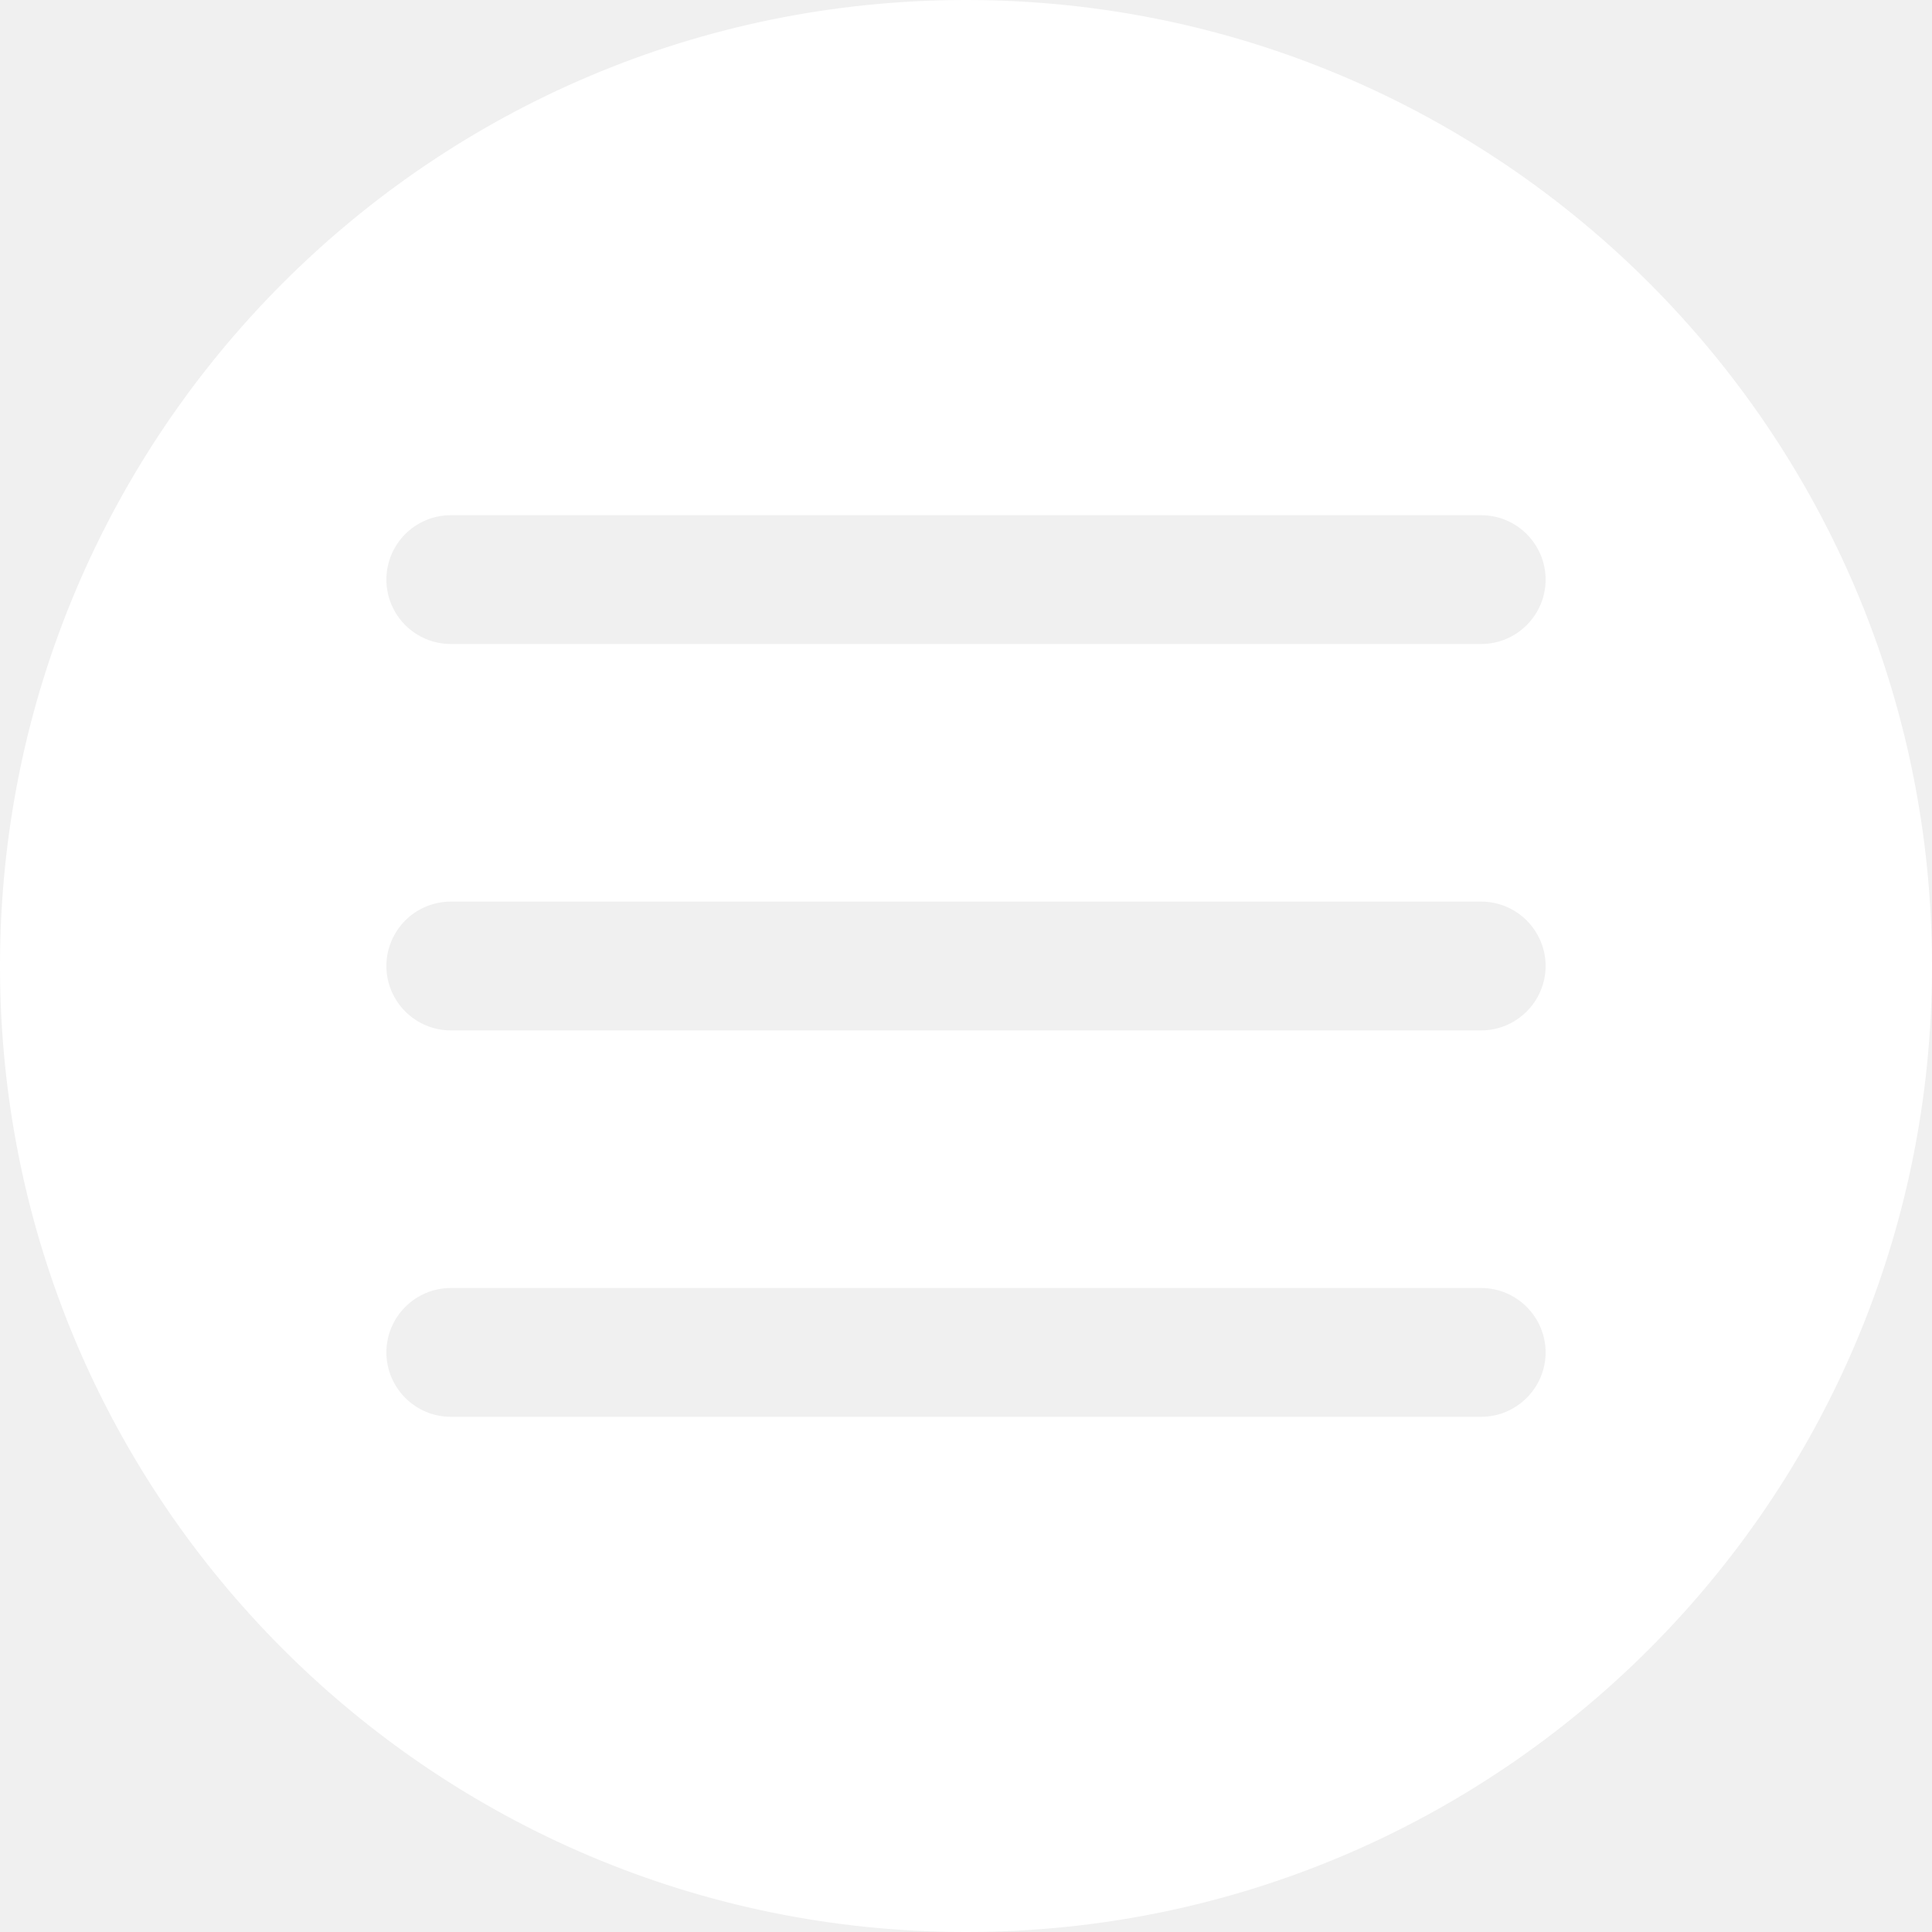
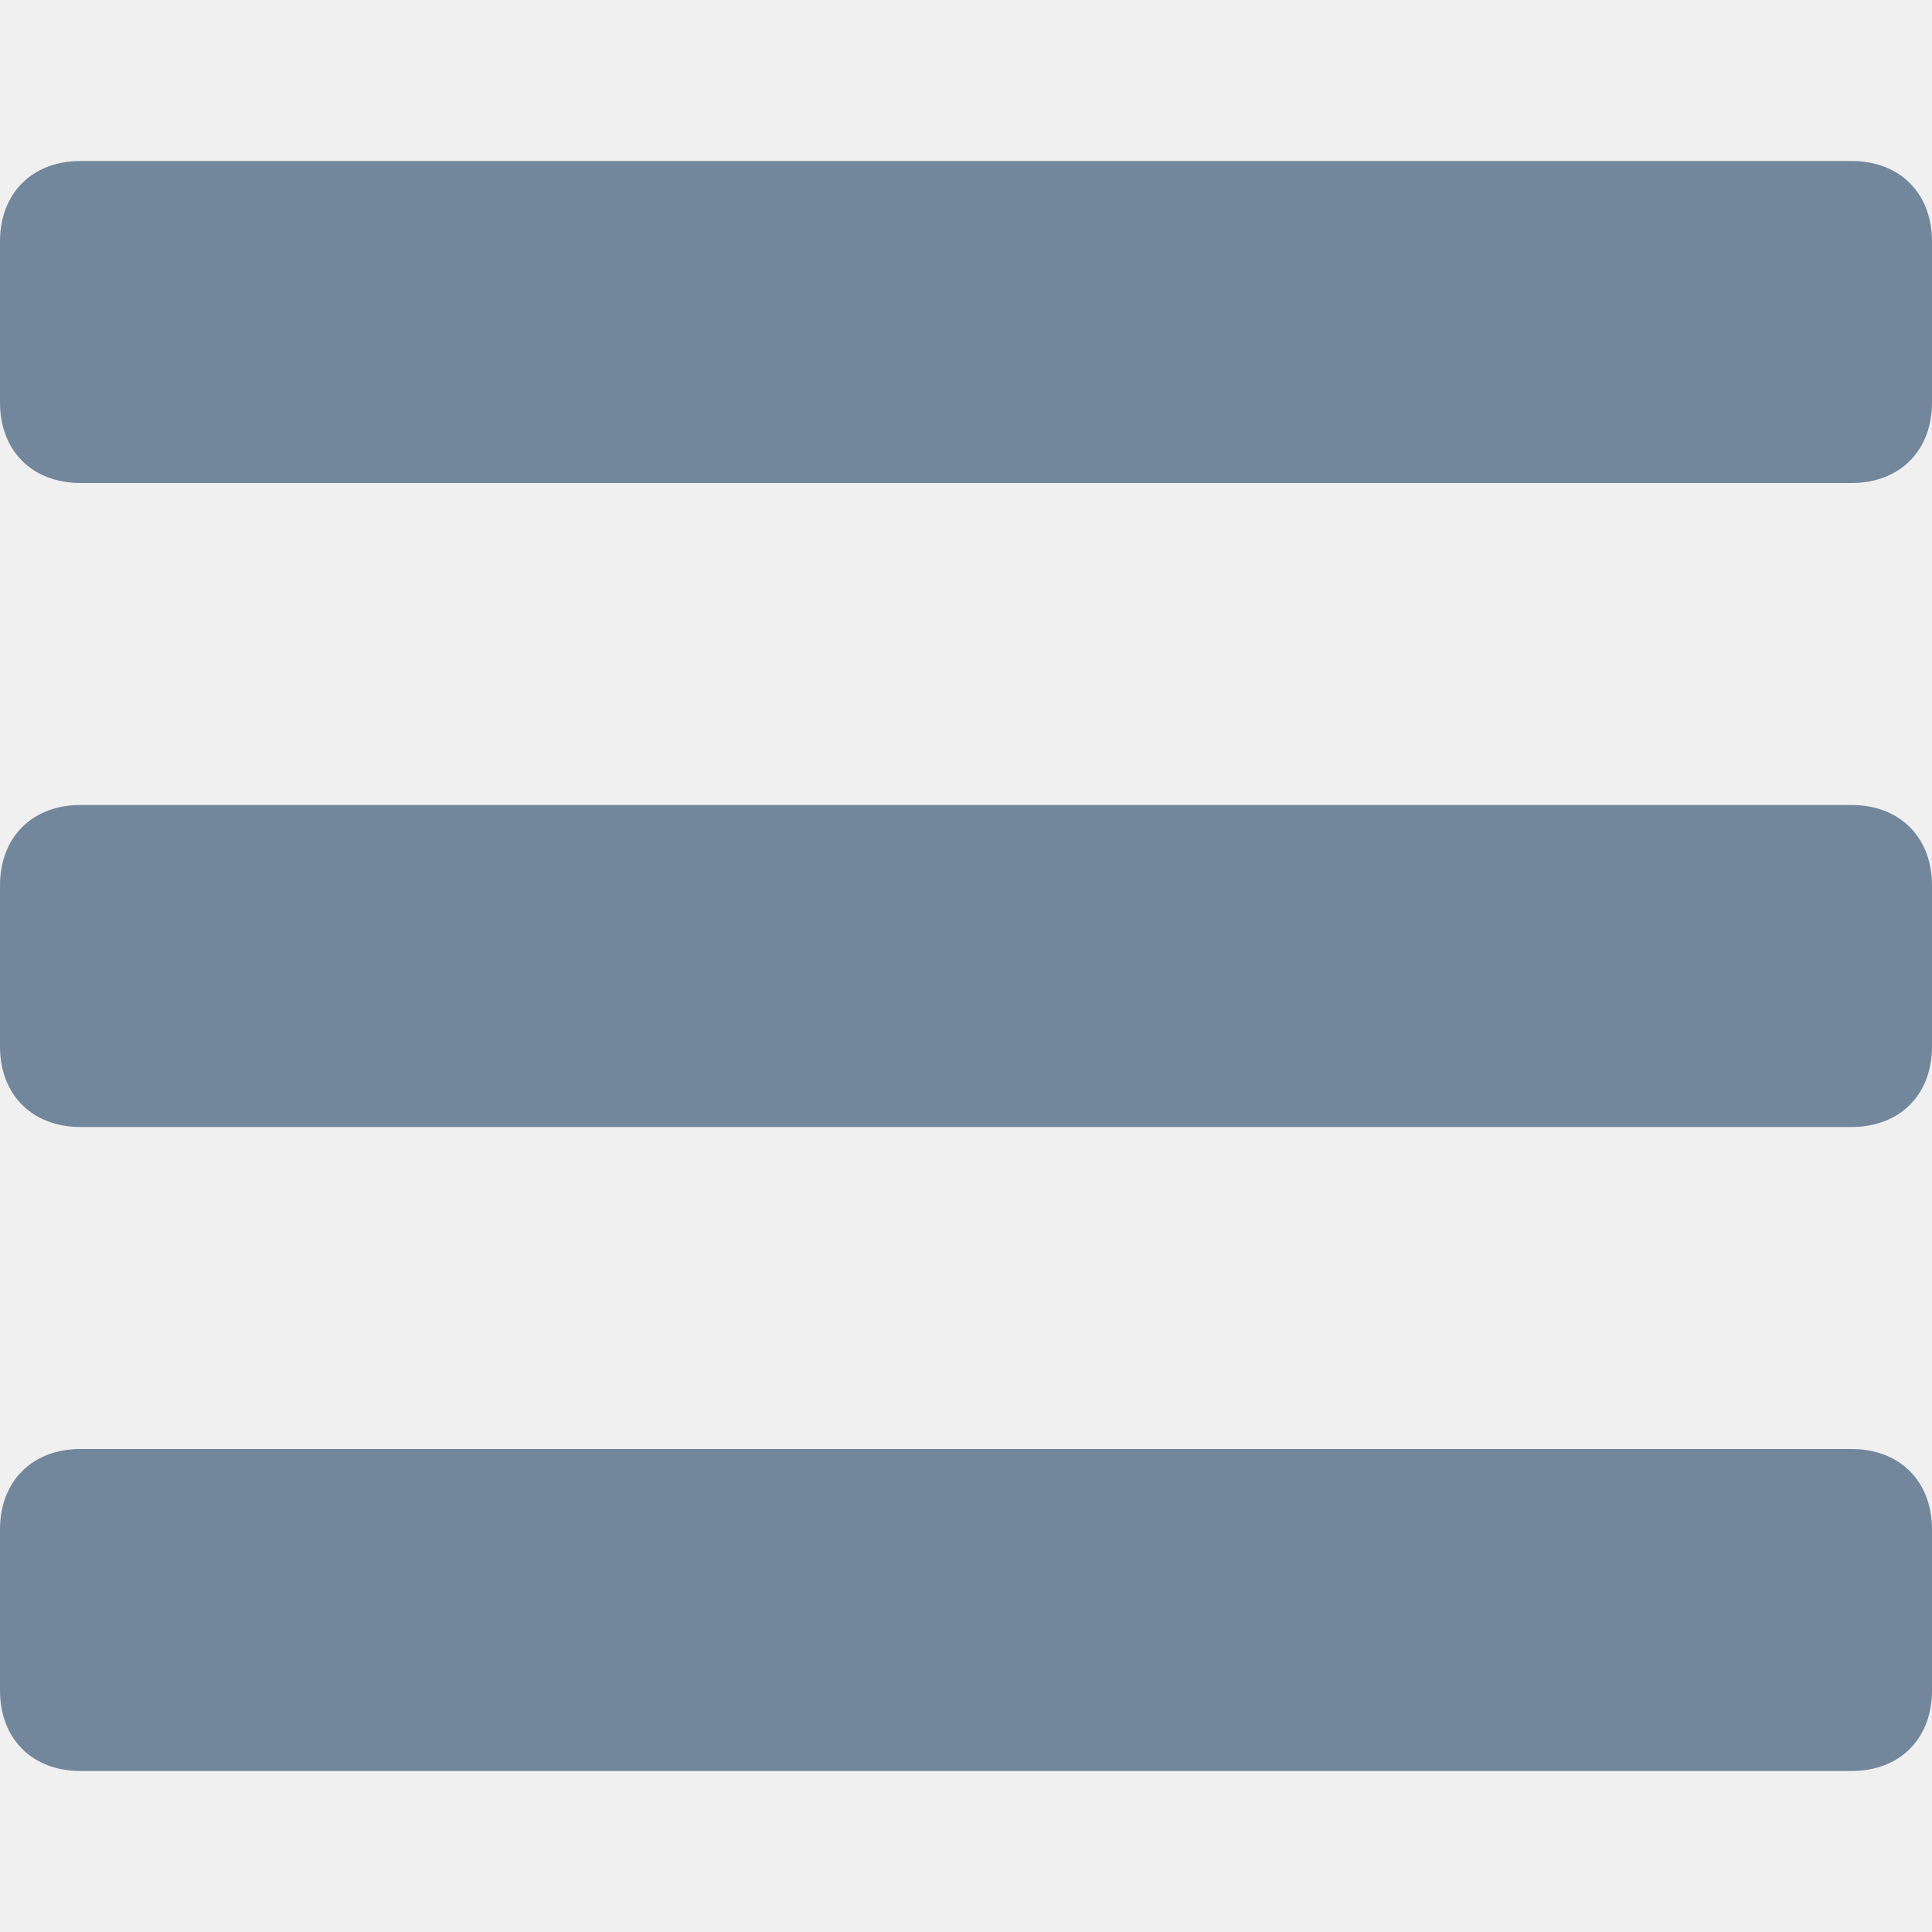
- <svg xmlns="http://www.w3.org/2000/svg" viewBox="0 0 476.737 476.737" width="512" height="512">
-   <path d="M238.369 0C106.726 0 0 106.726 0 238.369c0 131.675 106.726 238.369 238.369 238.369 131.675 0 238.369-106.694 238.369-238.369C476.737 106.726 370.043 0 238.369 0zm127.13 349.607h-254.26c-8.772 0-15.891-7.151-15.891-15.891s7.119-15.891 15.891-15.891h254.26c8.74 0 15.891 7.151 15.891 15.891s-7.151 15.891-15.891 15.891zm0-95.347h-254.26c-8.772 0-15.891-7.151-15.891-15.891 0-8.772 7.119-15.891 15.891-15.891h254.26c8.74 0 15.891 7.119 15.891 15.891 0 8.74-7.151 15.891-15.891 15.891zm0-95.348h-254.26c-8.772 0-15.891-7.119-15.891-15.891s7.119-15.891 15.891-15.891h254.26c8.74 0 15.891 7.119 15.891 15.891s-7.151 15.891-15.891 15.891z" fill="#FFF" />
+ <svg xmlns="http://www.w3.org/2000/svg" version="1.1" viewBox="0 0 24 24" enable-background="new 0 0 24 24" width="512px" height="512px">
+   <g>
+     <path d="M24,3c0-0.6-0.4-1-1-1H1C0.4,2,0,2.4,0,3v2c0,0.6,0.4,1,1,1h22c0.6,0,1-0.4,1-1V3z" fill="#73879c" />
+     <path d="M24,11c0-0.6-0.4-1-1-1H1c-0.6,0-1,0.4-1,1v2c0,0.6,0.4,1,1,1h22c0.6,0,1-0.4,1-1V11z" fill="#73879c" />
+     <path d="M24,19c0-0.6-0.4-1-1-1H1c-0.6,0-1,0.4-1,1v2c0,0.6,0.4,1,1,1h22c0.6,0,1-0.4,1-1V19z" fill="#73879c" />
+   </g>
</svg>
